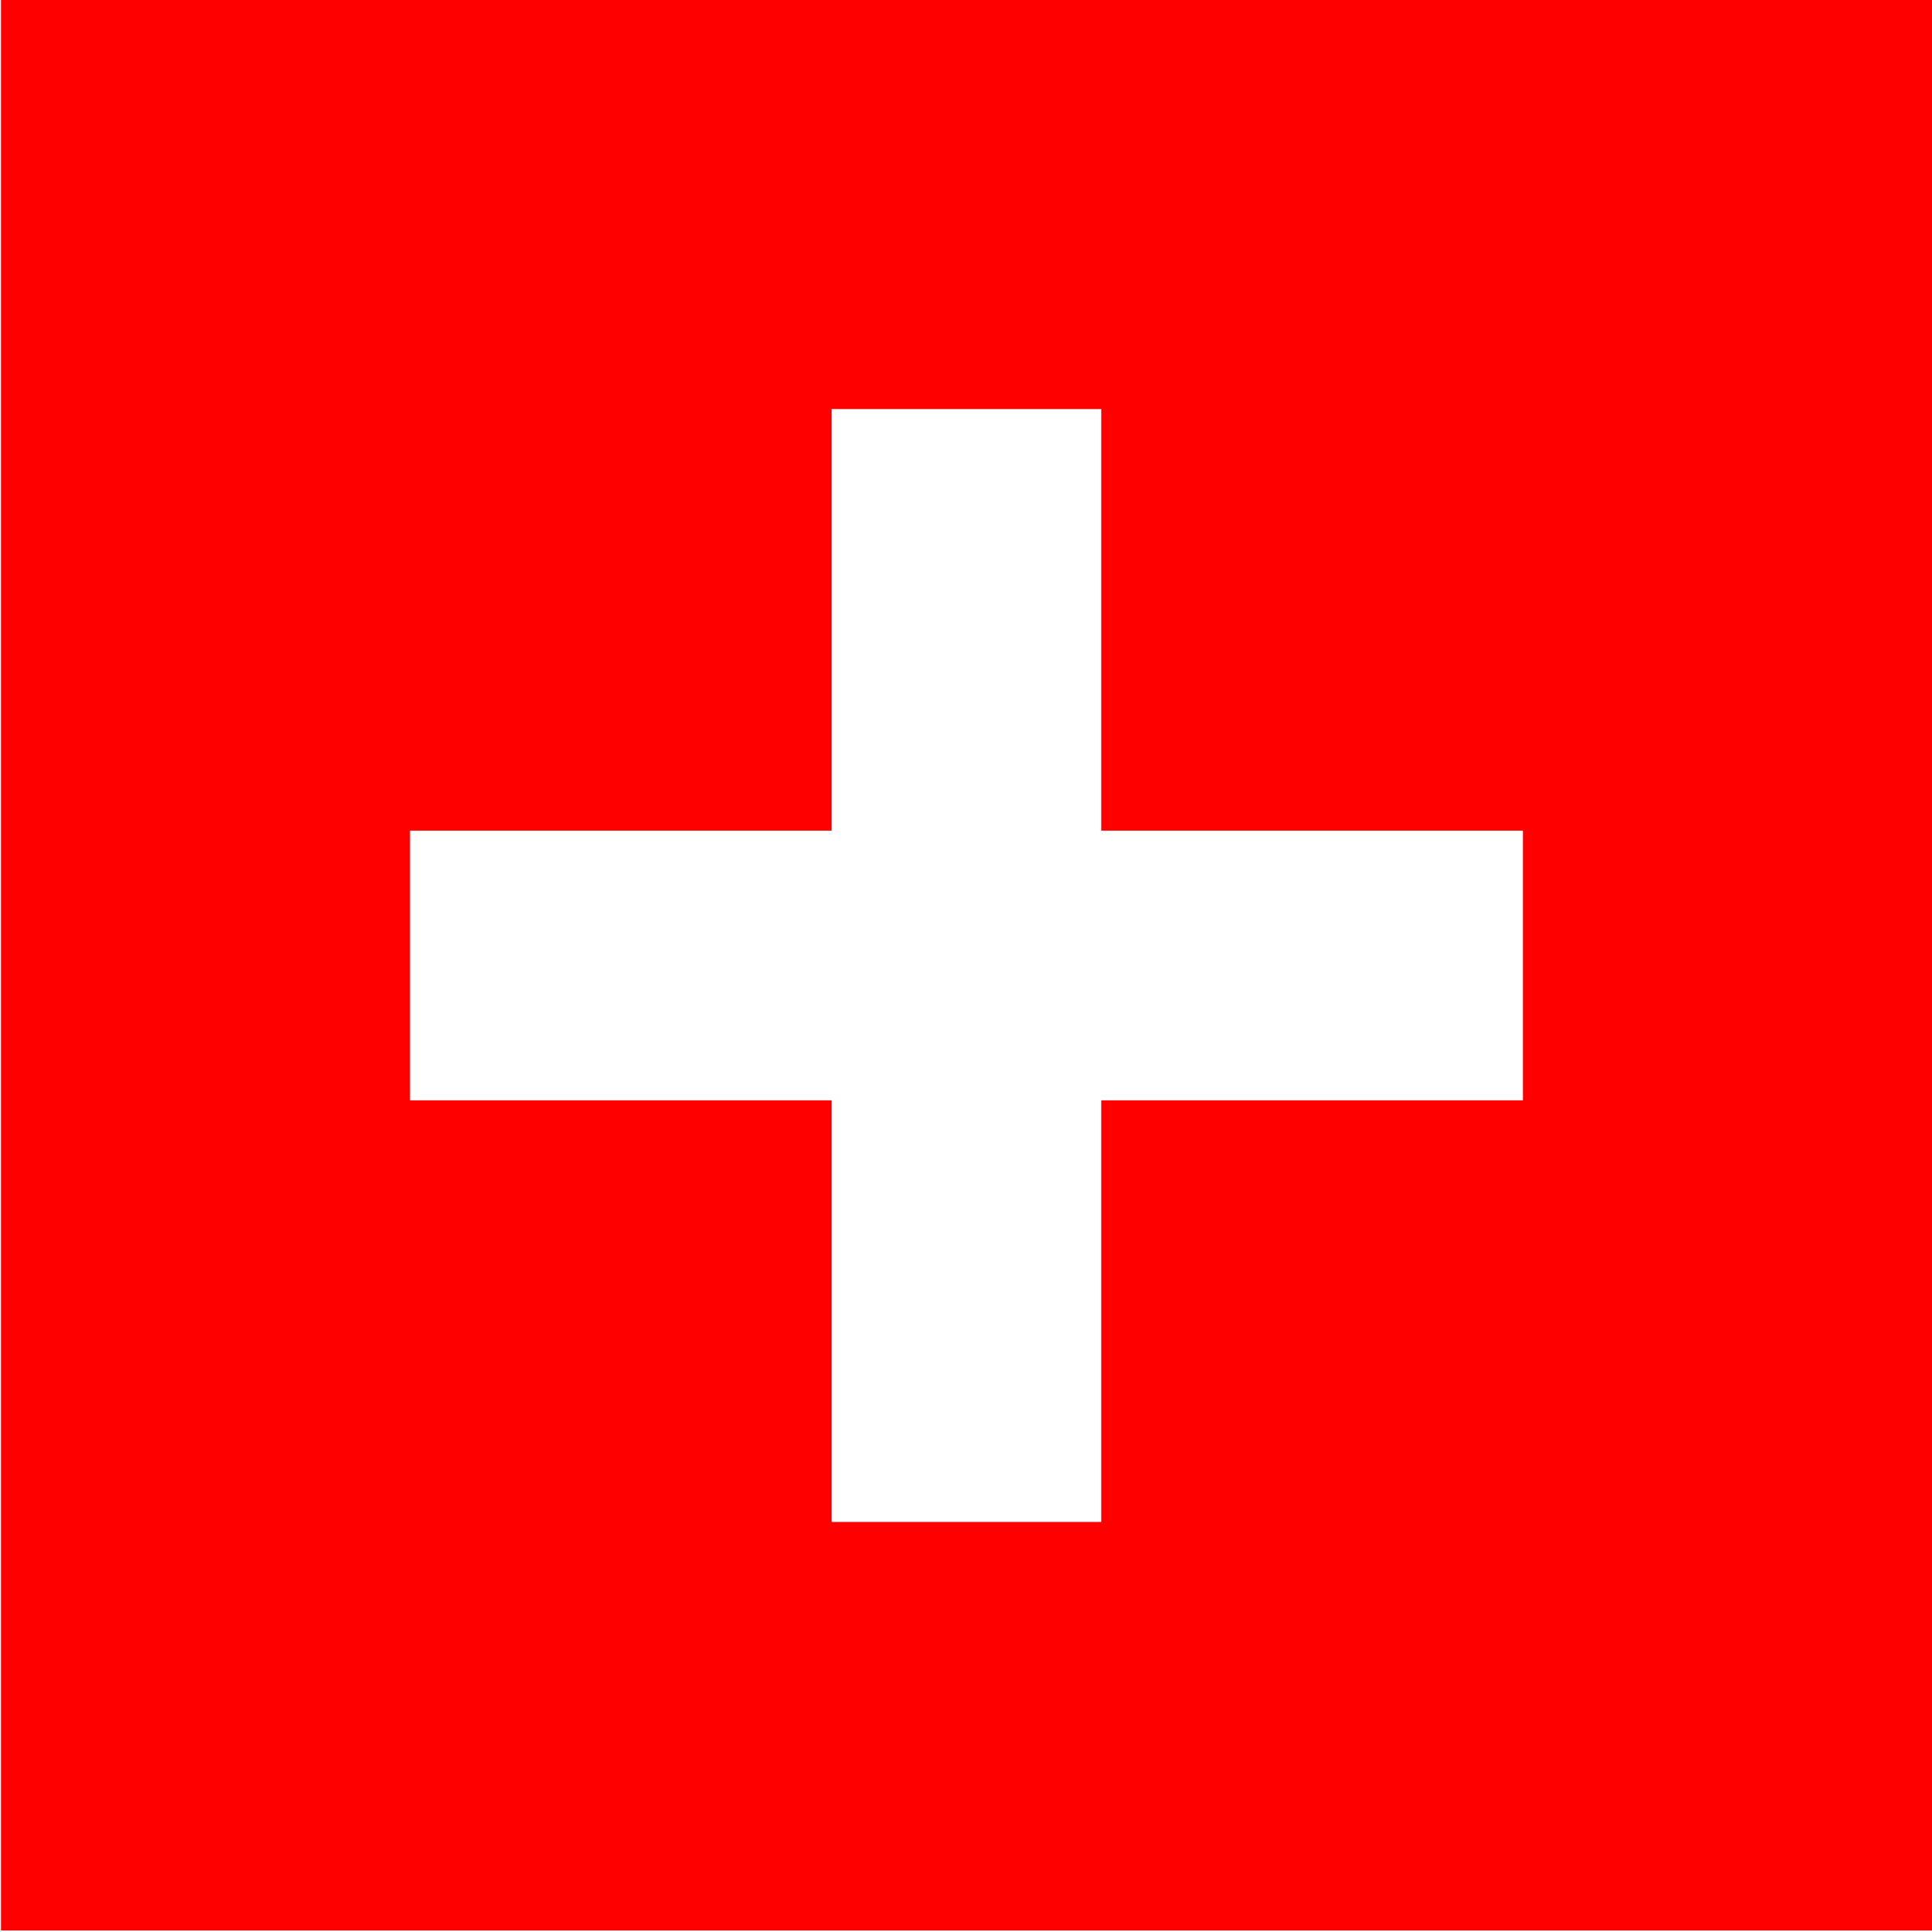
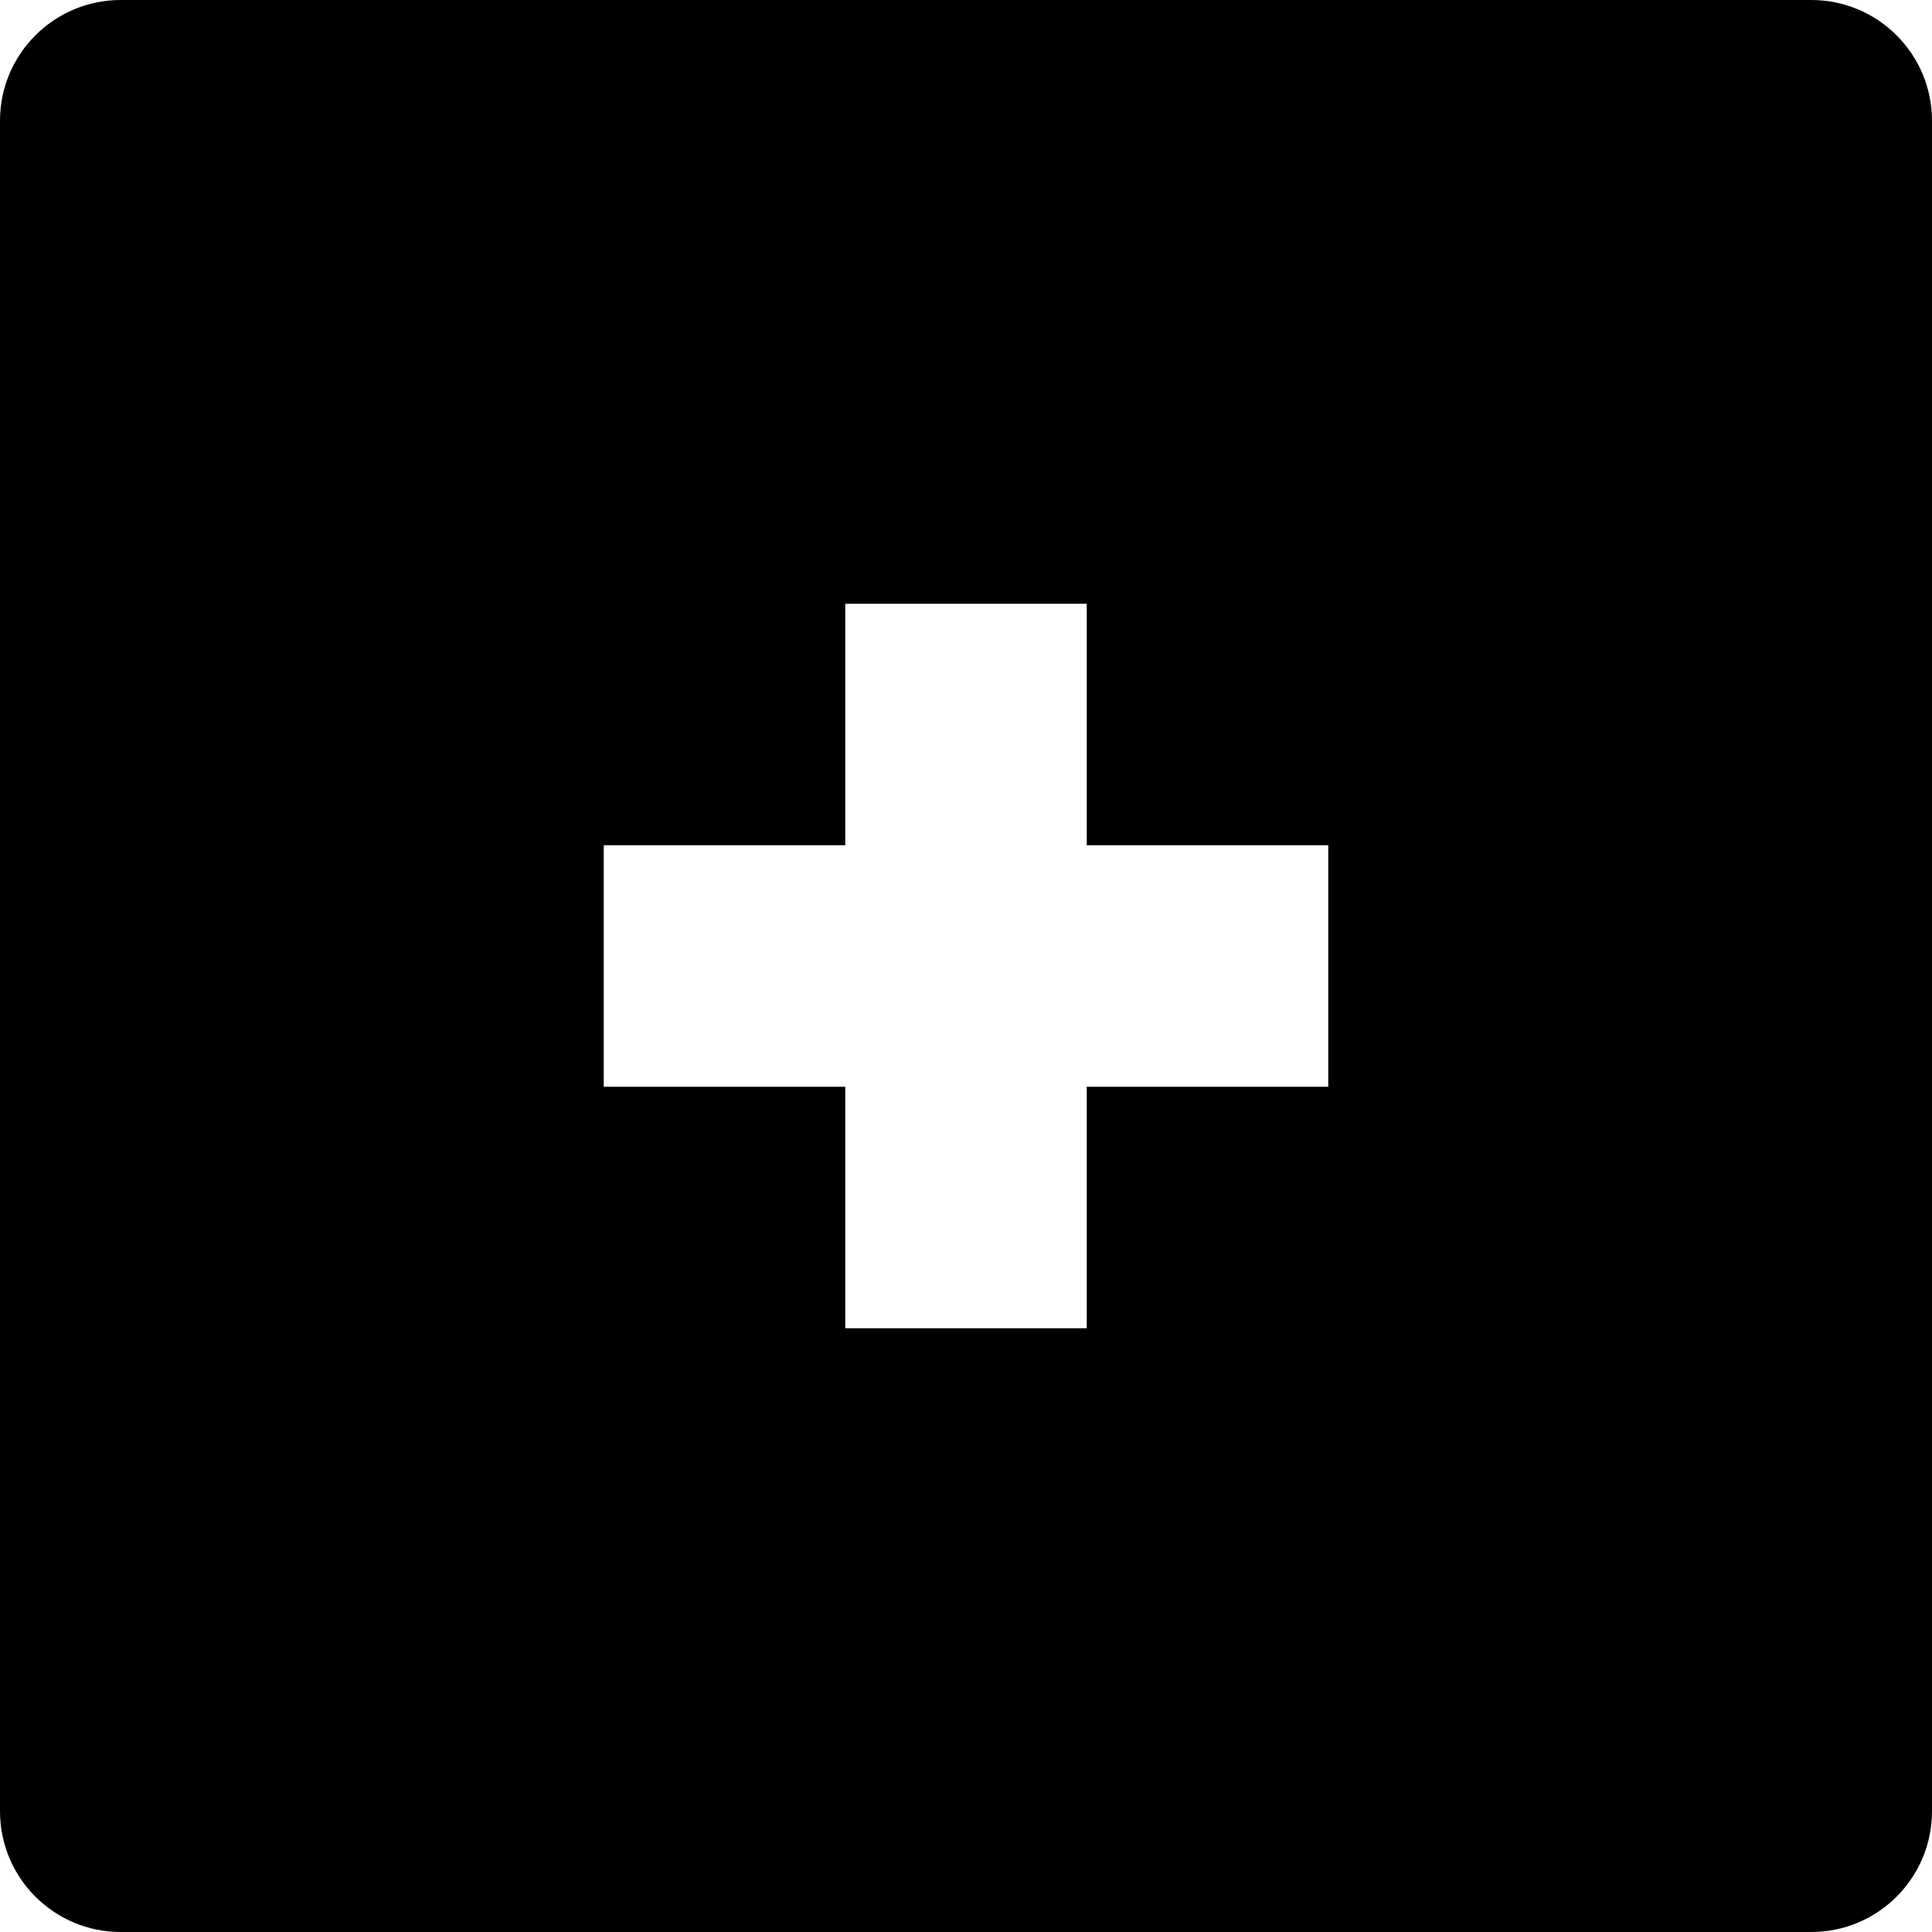
- <svg xmlns="http://www.w3.org/2000/svg" viewBox="0 0 384 384" width="36" height="36">
-   <path d="M0 0h384v384H0z" fill="none" />
-   <path d="M.2 0v383.7H384V0H.2zm302.5 218.7h-83.8v83.8h-53.6v-83.8H81.5v-53.6h83.8V81.3h53.6v83.8h83.8v53.6z" fill="red" />
+ <svg xmlns="http://www.w3.org/2000/svg" height="32" version="1" width="32">
+   <path d="M30 0H2a2 2 0 0 0-2 2v28a2 2 0 0 0 2 2h28a2 2 0 0 0 2-2V2a2 2 0 0 0-2-2zm-8 18h-4v4h-4v-4h-4v-4h4v-4h4v4h4v4z" />
</svg>
